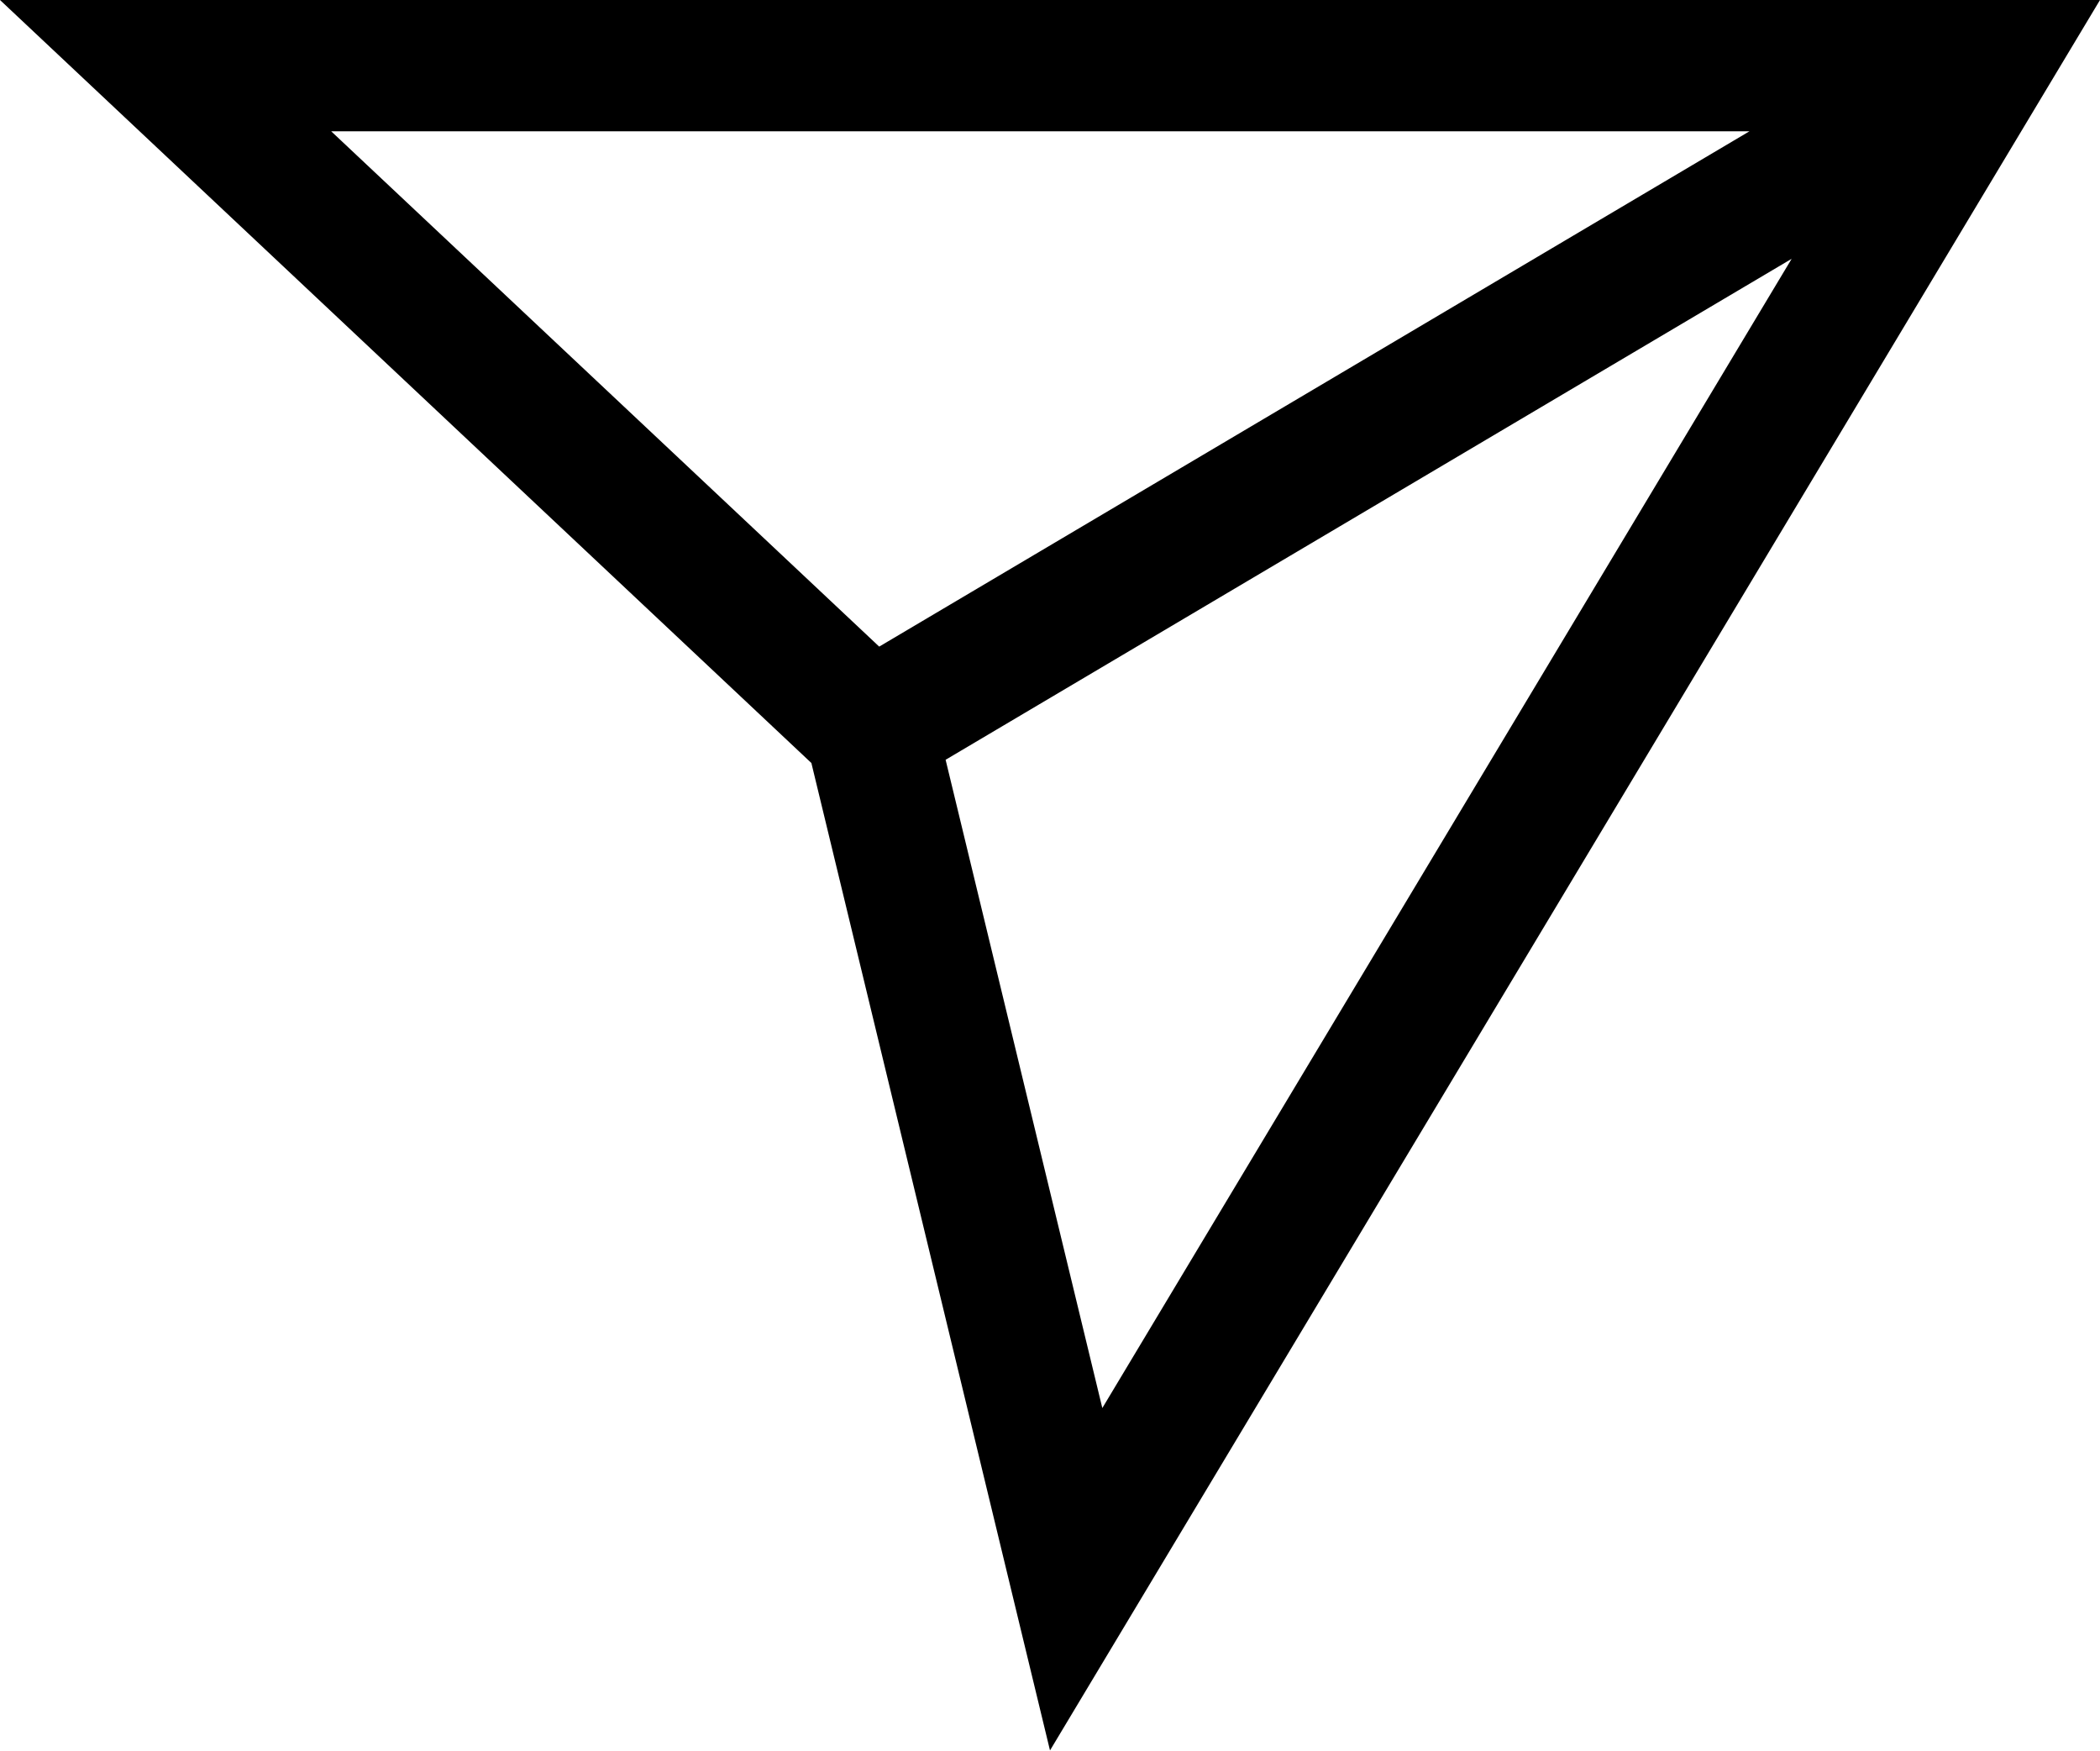
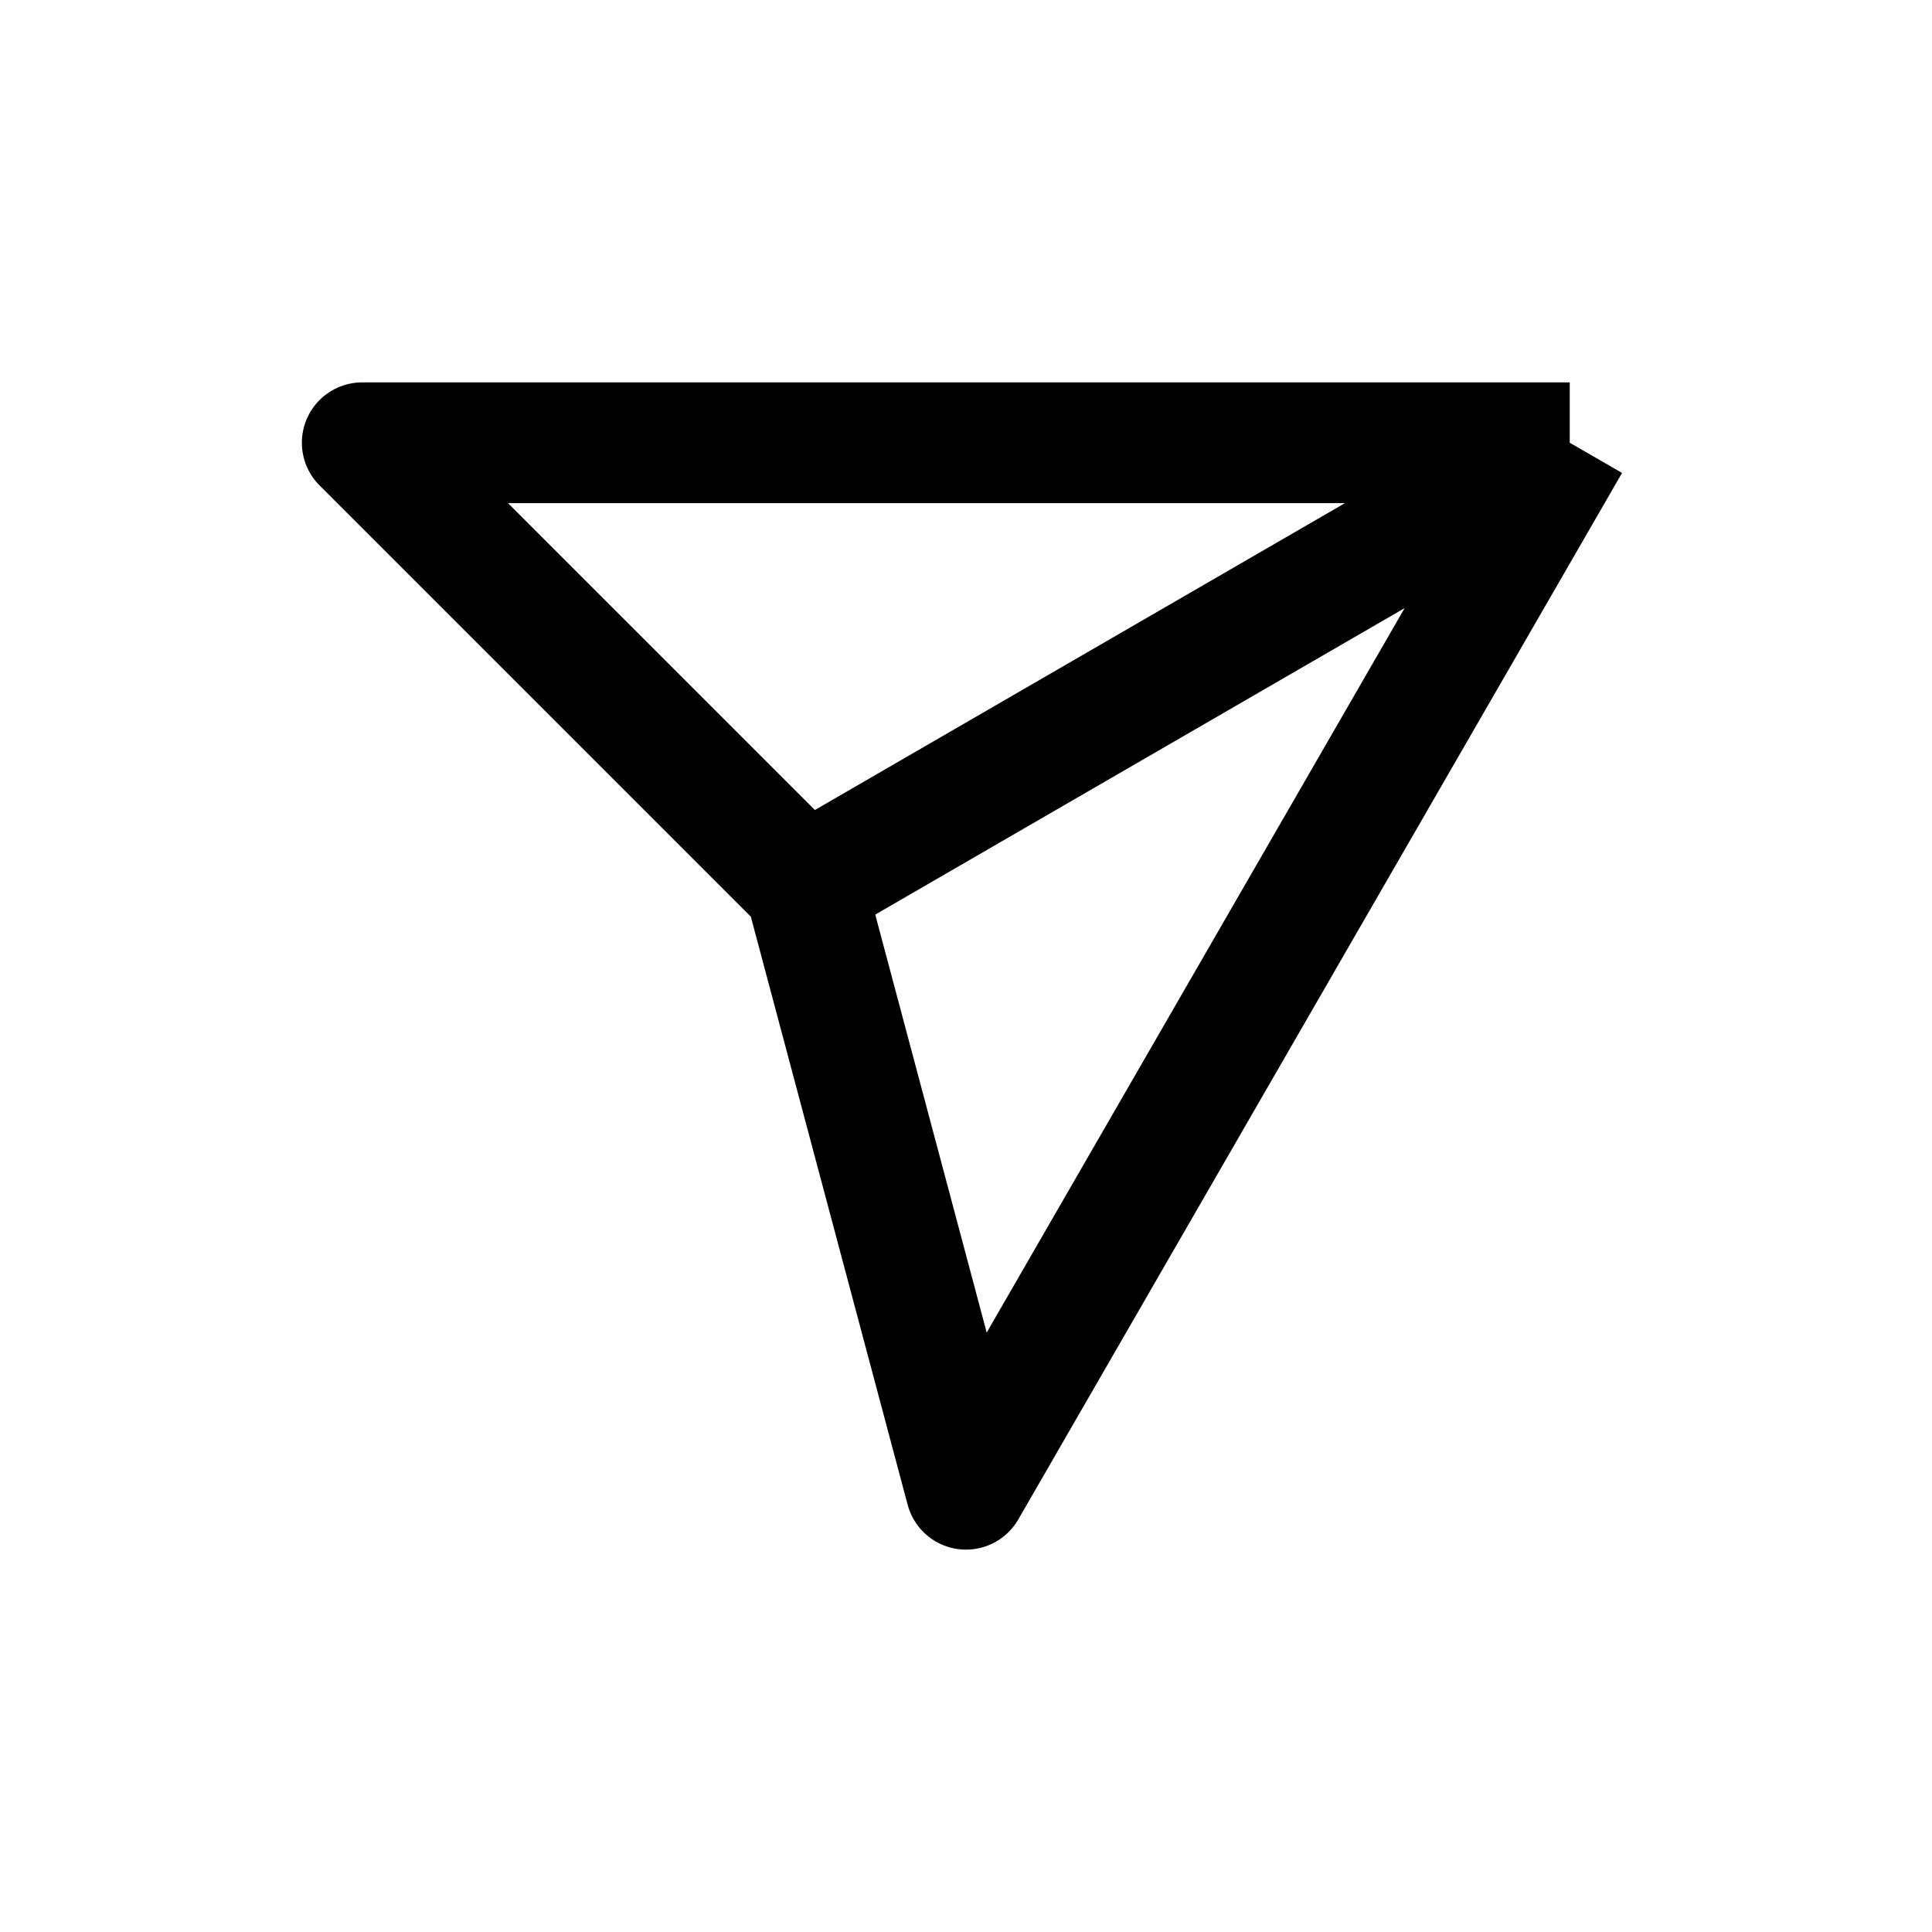
- <svg xmlns="http://www.w3.org/2000/svg" width="24" height="20" viewBox="0 0 24 20" fill="none">
-   <path fill-rule="evenodd" clip-rule="evenodd" d="M10.807 8.681L12.598 16.088L20.476 2.957L10.807 8.681ZM12 20L9.273 8.718L0 0H24L12 20ZM19.994 1.5H3.785L10.048 7.388L19.994 1.5Z" fill="black" />
+ <svg xmlns="http://www.w3.org/2000/svg" width="24" height="24" viewBox="0 0 24 24" fill="none">
+   <path d="M19.5 5.5H4.5L10 11M19.5 5.5L12 18.5L10 11M19.5 5.5L10 11" stroke="black" stroke-width="1.5" stroke-linejoin="round" />
</svg>
